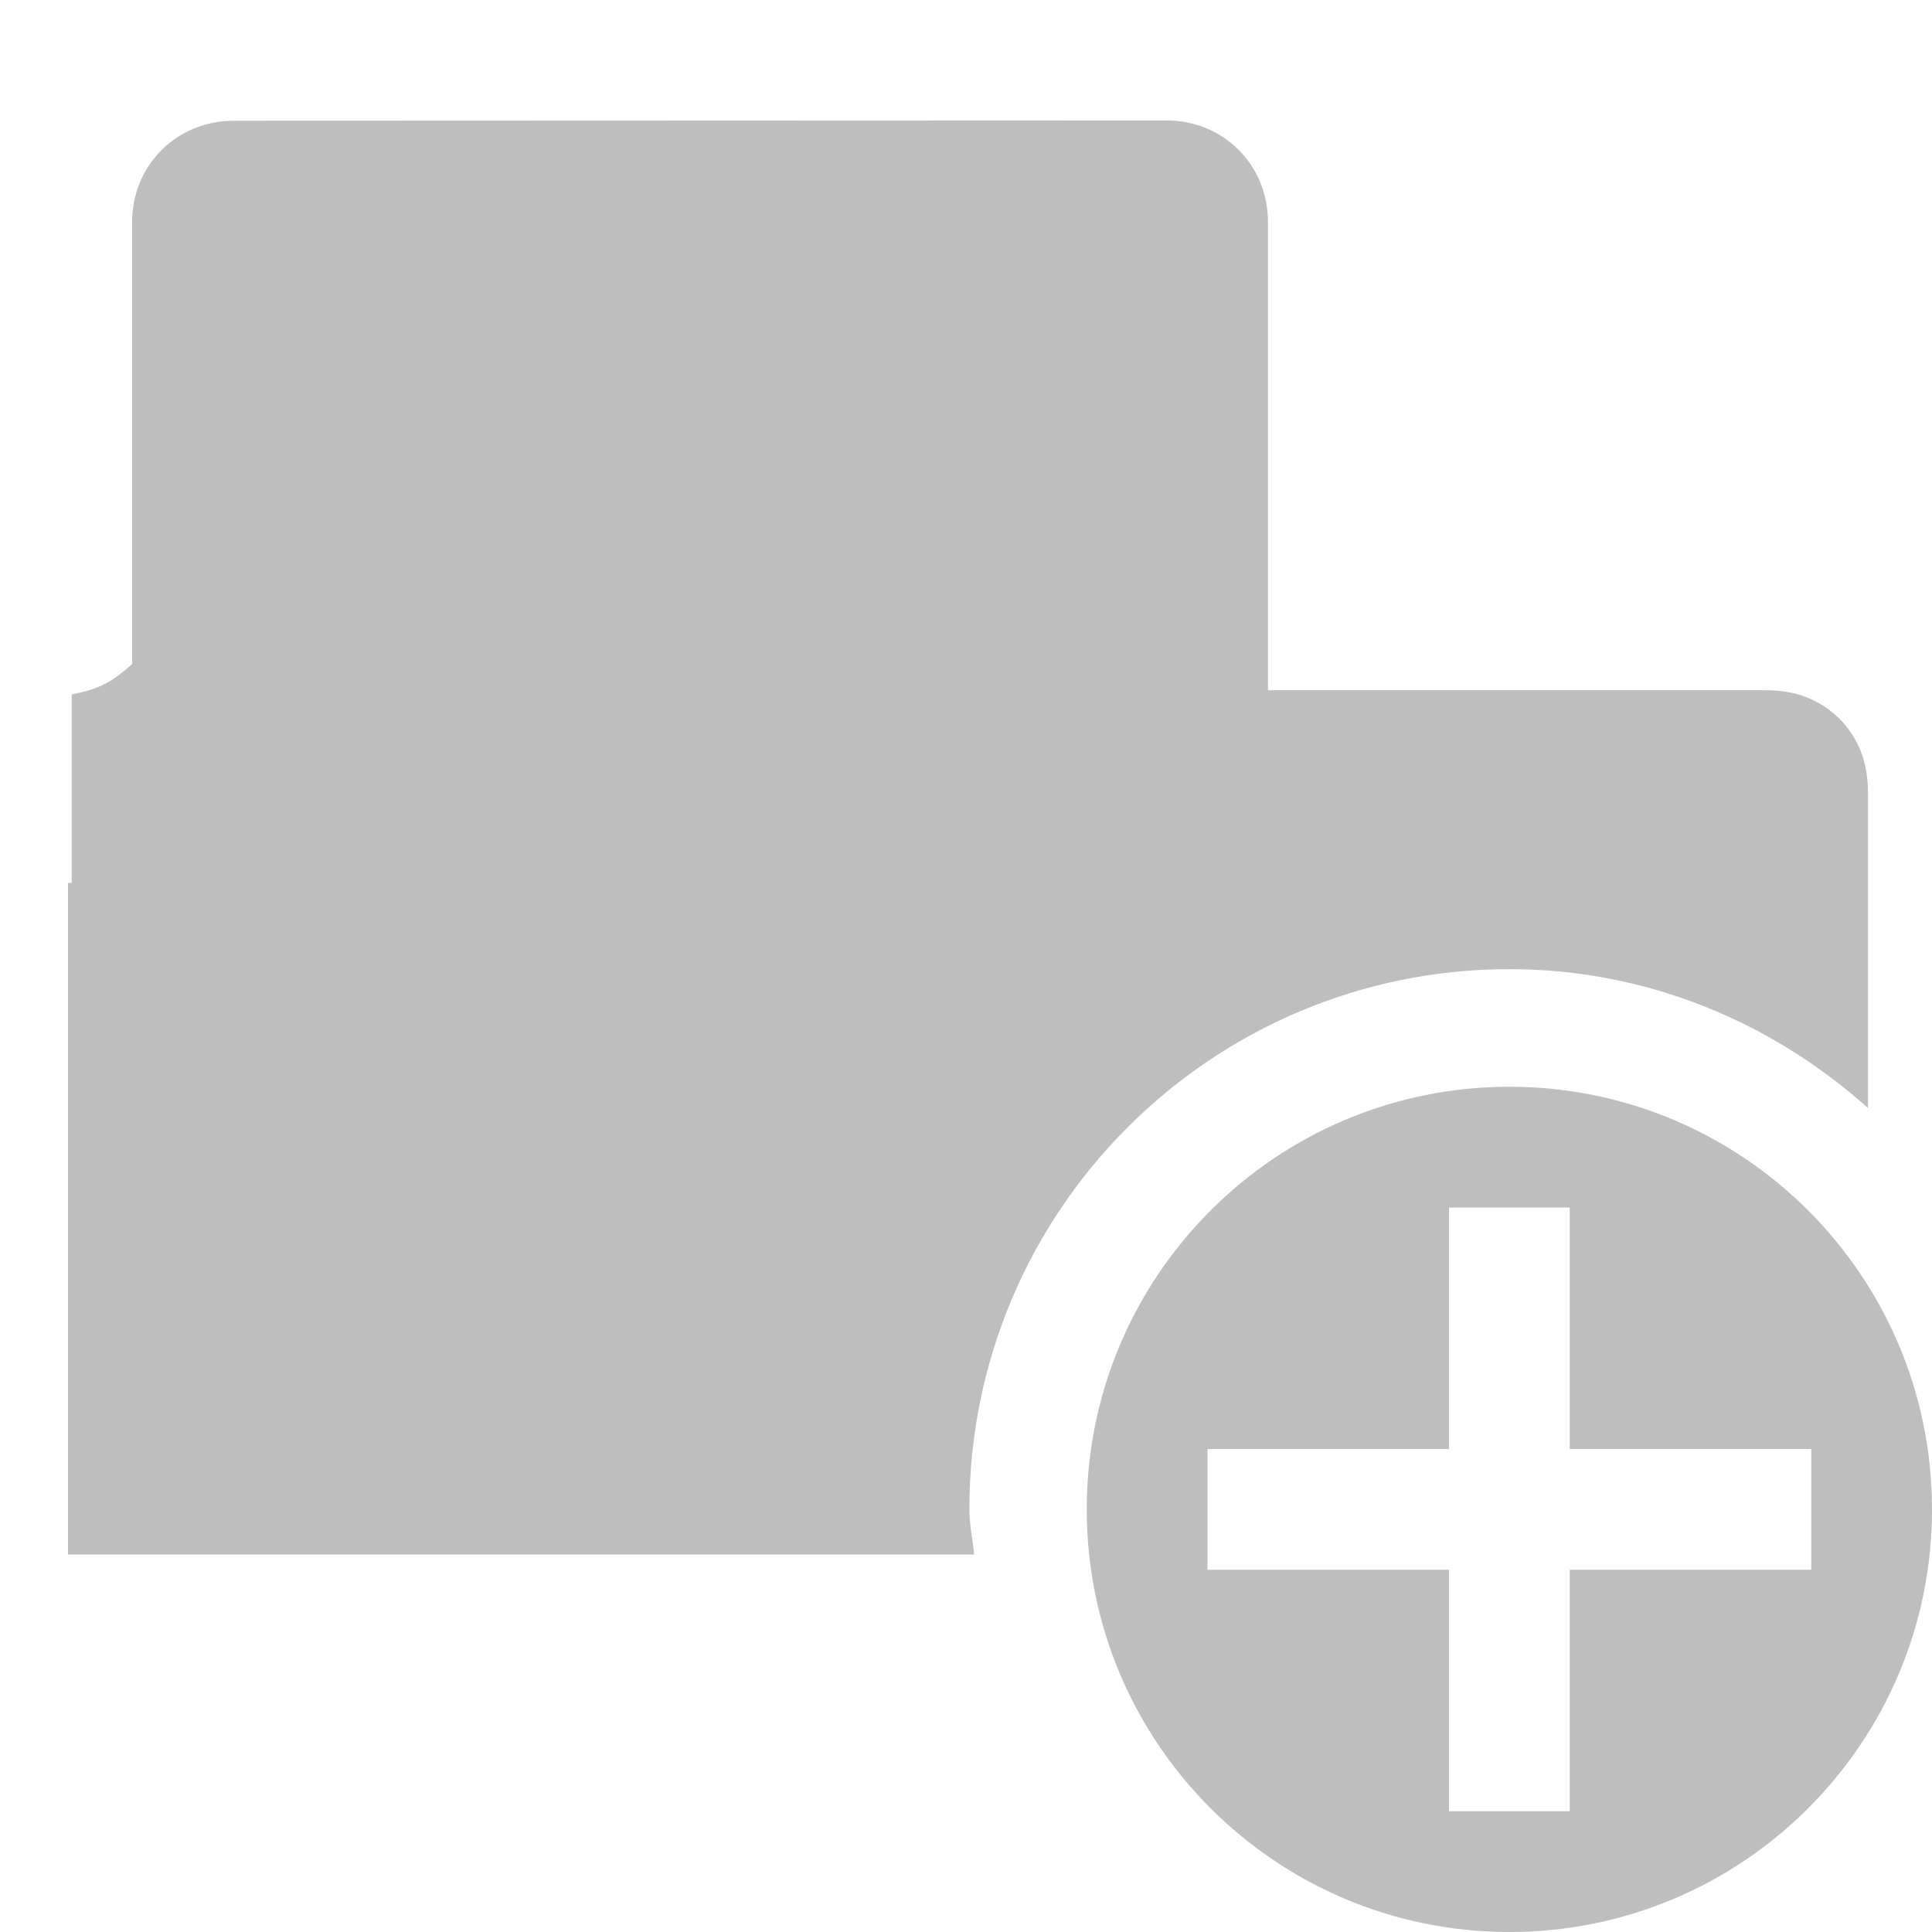
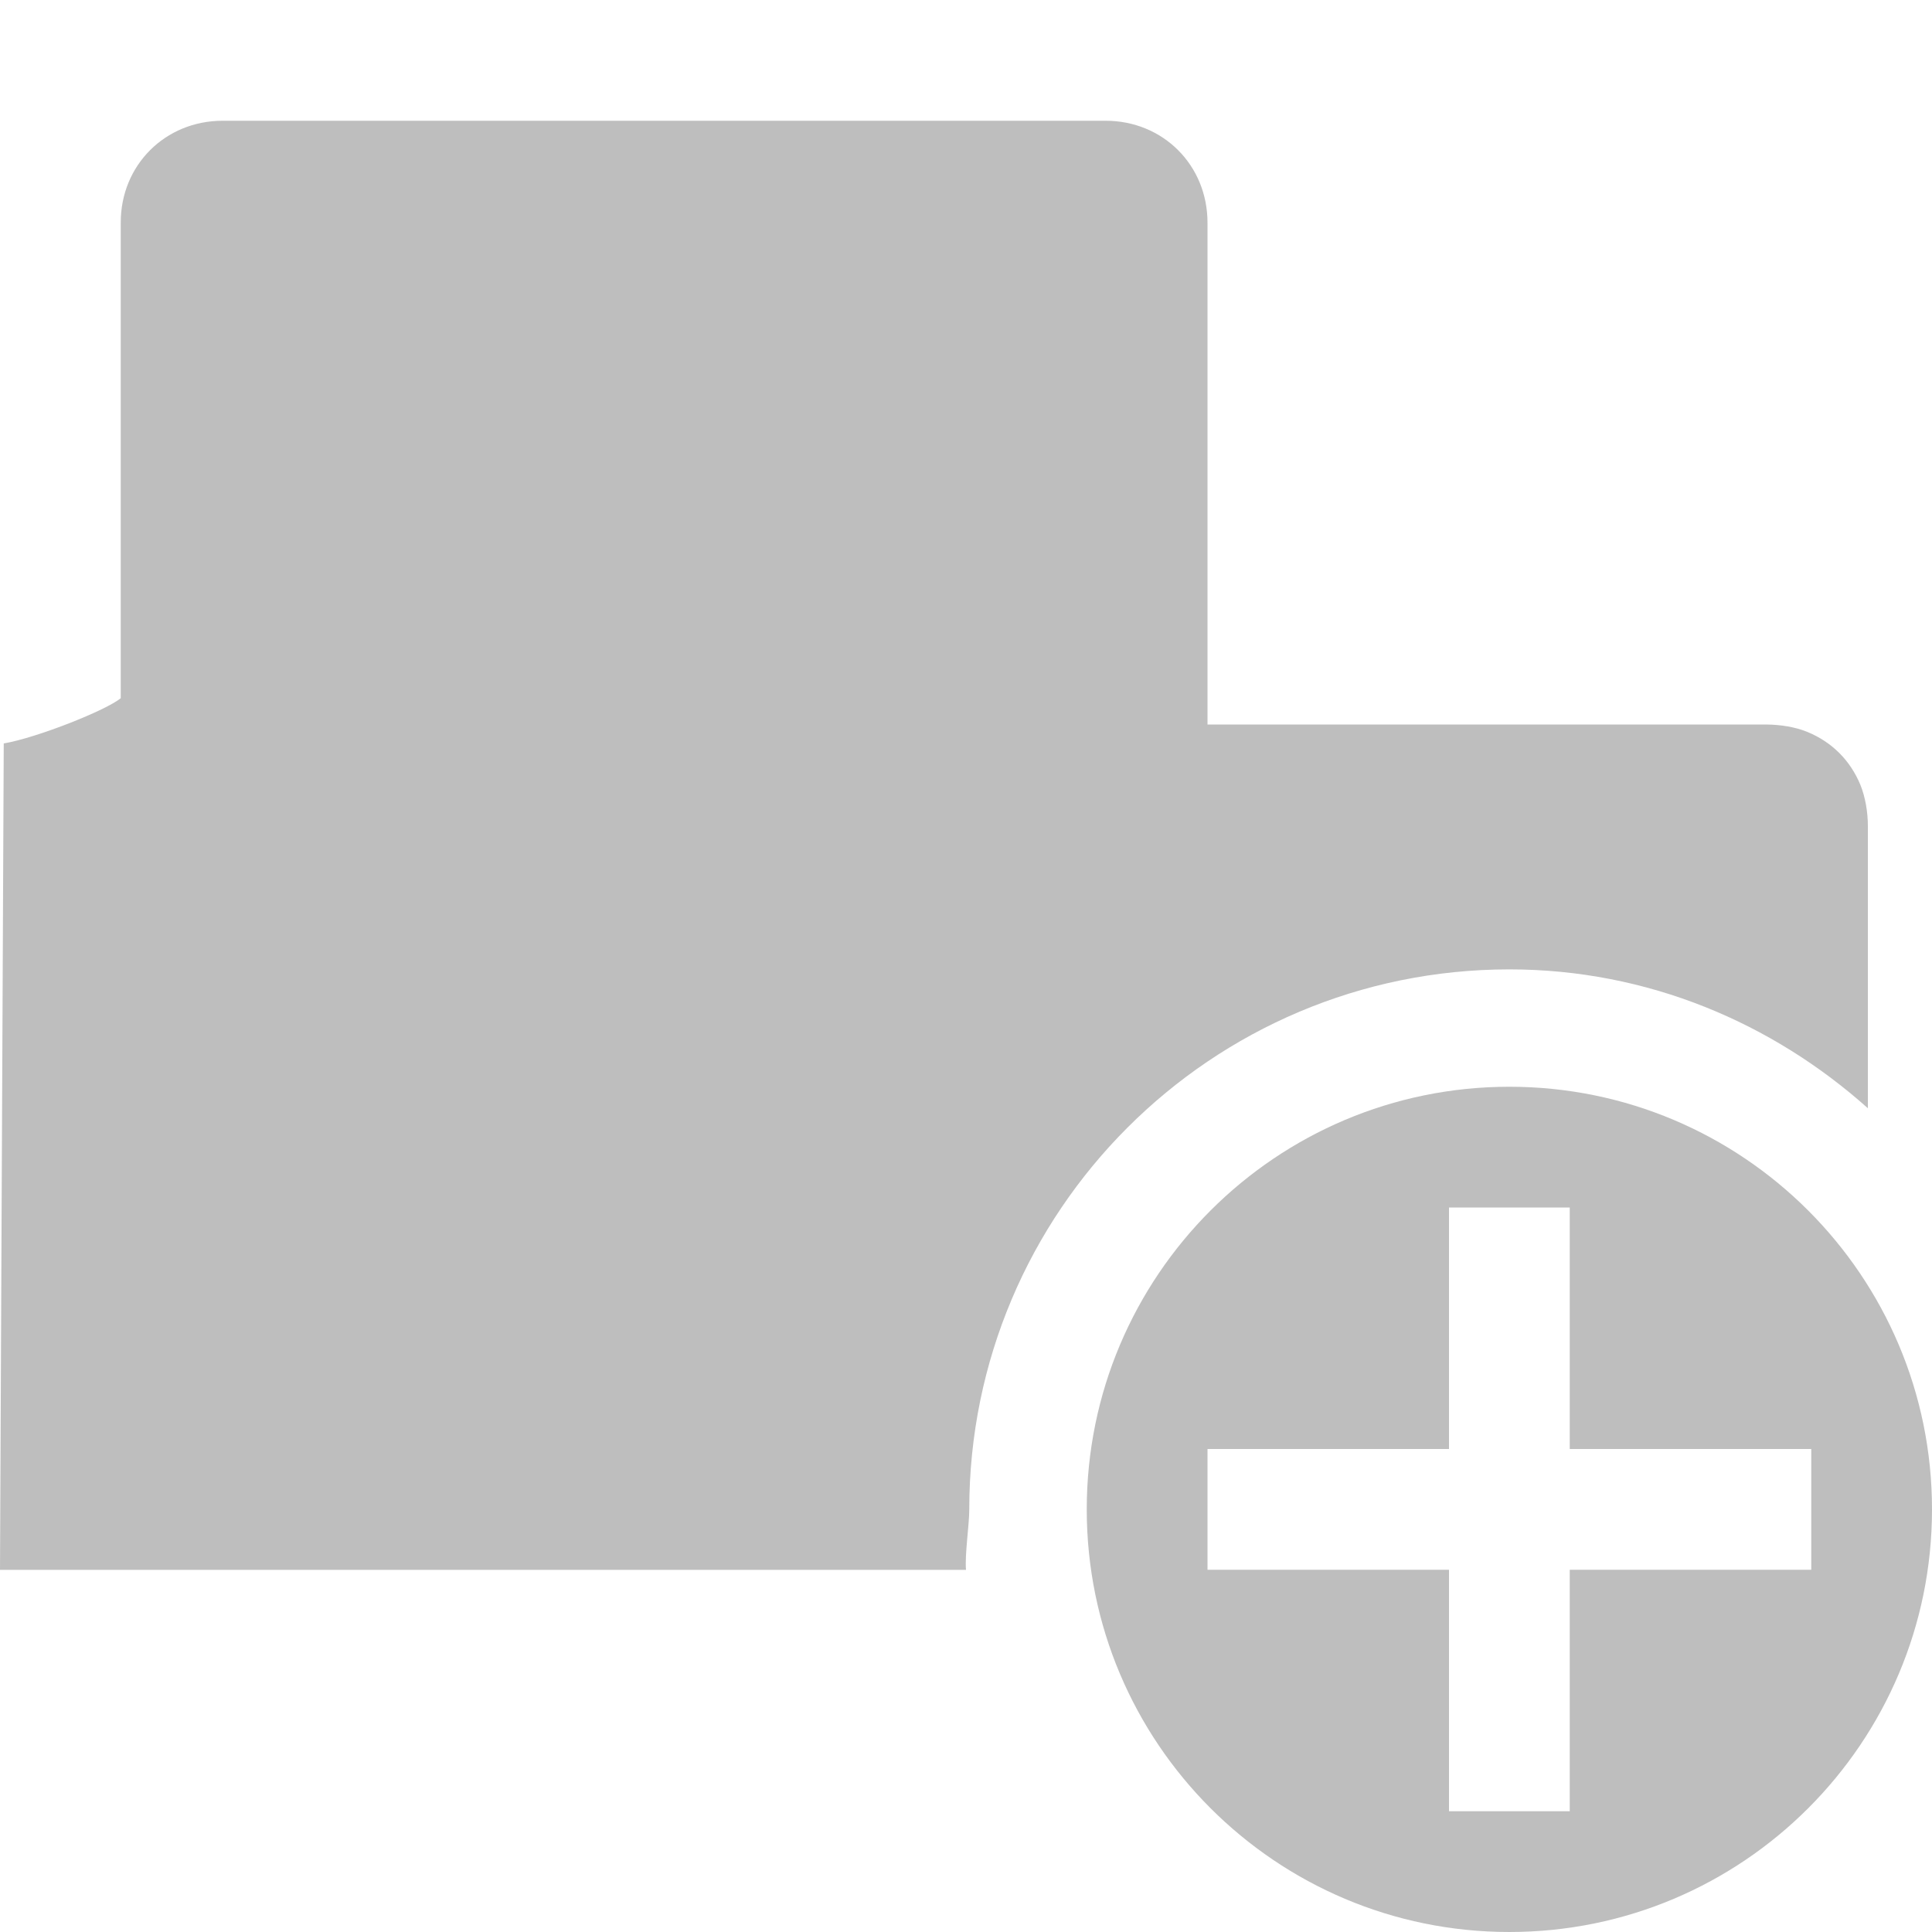
<svg xmlns="http://www.w3.org/2000/svg" height="16" width="16">
-   <path d="m1.938 1c-.476 0-.845.368-.844.844v3.656c-.117.098-.218.201-.5.25v1.562h-.031v5.562h7.504c-.011-.126-.039-.246-.039-.375 0-2.47 2.003-4.473 4.473-4.473 1.145 0 2.178.443 2.969 1.15v-1.428-.438-.75c0-.119-.021-.242-.062-.344-.084-.203-.235-.354-.438-.438-.101-.042-.225-.062-.344-.062h-4.125v-3.875c-0-.476-.368-.844-.844-.844z" fill="#bebebe" />
+   <path d="m1.844 1c-.476 0-.845.368-.844.844v3.938c-.117.098-.687.326-.969.375l-.031 6.844h8c-.011-.126.027-.371.027-.5 0-2.47 2.003-4.473 4.473-4.473 1.145 0 2.178.443 2.969 1.15v-1.428-.156-.75c0-.119-.021-.242-.062-.344-.084-.203-.235-.354-.438-.438-.101-.042-.225-.061-.344-.062h-4.625v-4.156c-0-.476-.368-.844-.844-.844z" fill="#bebebe" />
  <path d="m12.5 9c-1.933 0-3.5 1.567-3.5 3.5s1.567 3.5 3.5 3.5 3.5-1.567 3.5-3.5-1.567-3.5-3.5-3.5zm-.5 1h1v2h2v1h-2v2h-1v-2h-2v-1h2z" fill="#bebebe" fill-rule="evenodd" />
  <text x="-.707" y="11.448">
    <tspan x="-.707" y="46.839" />
  </text>
</svg>
